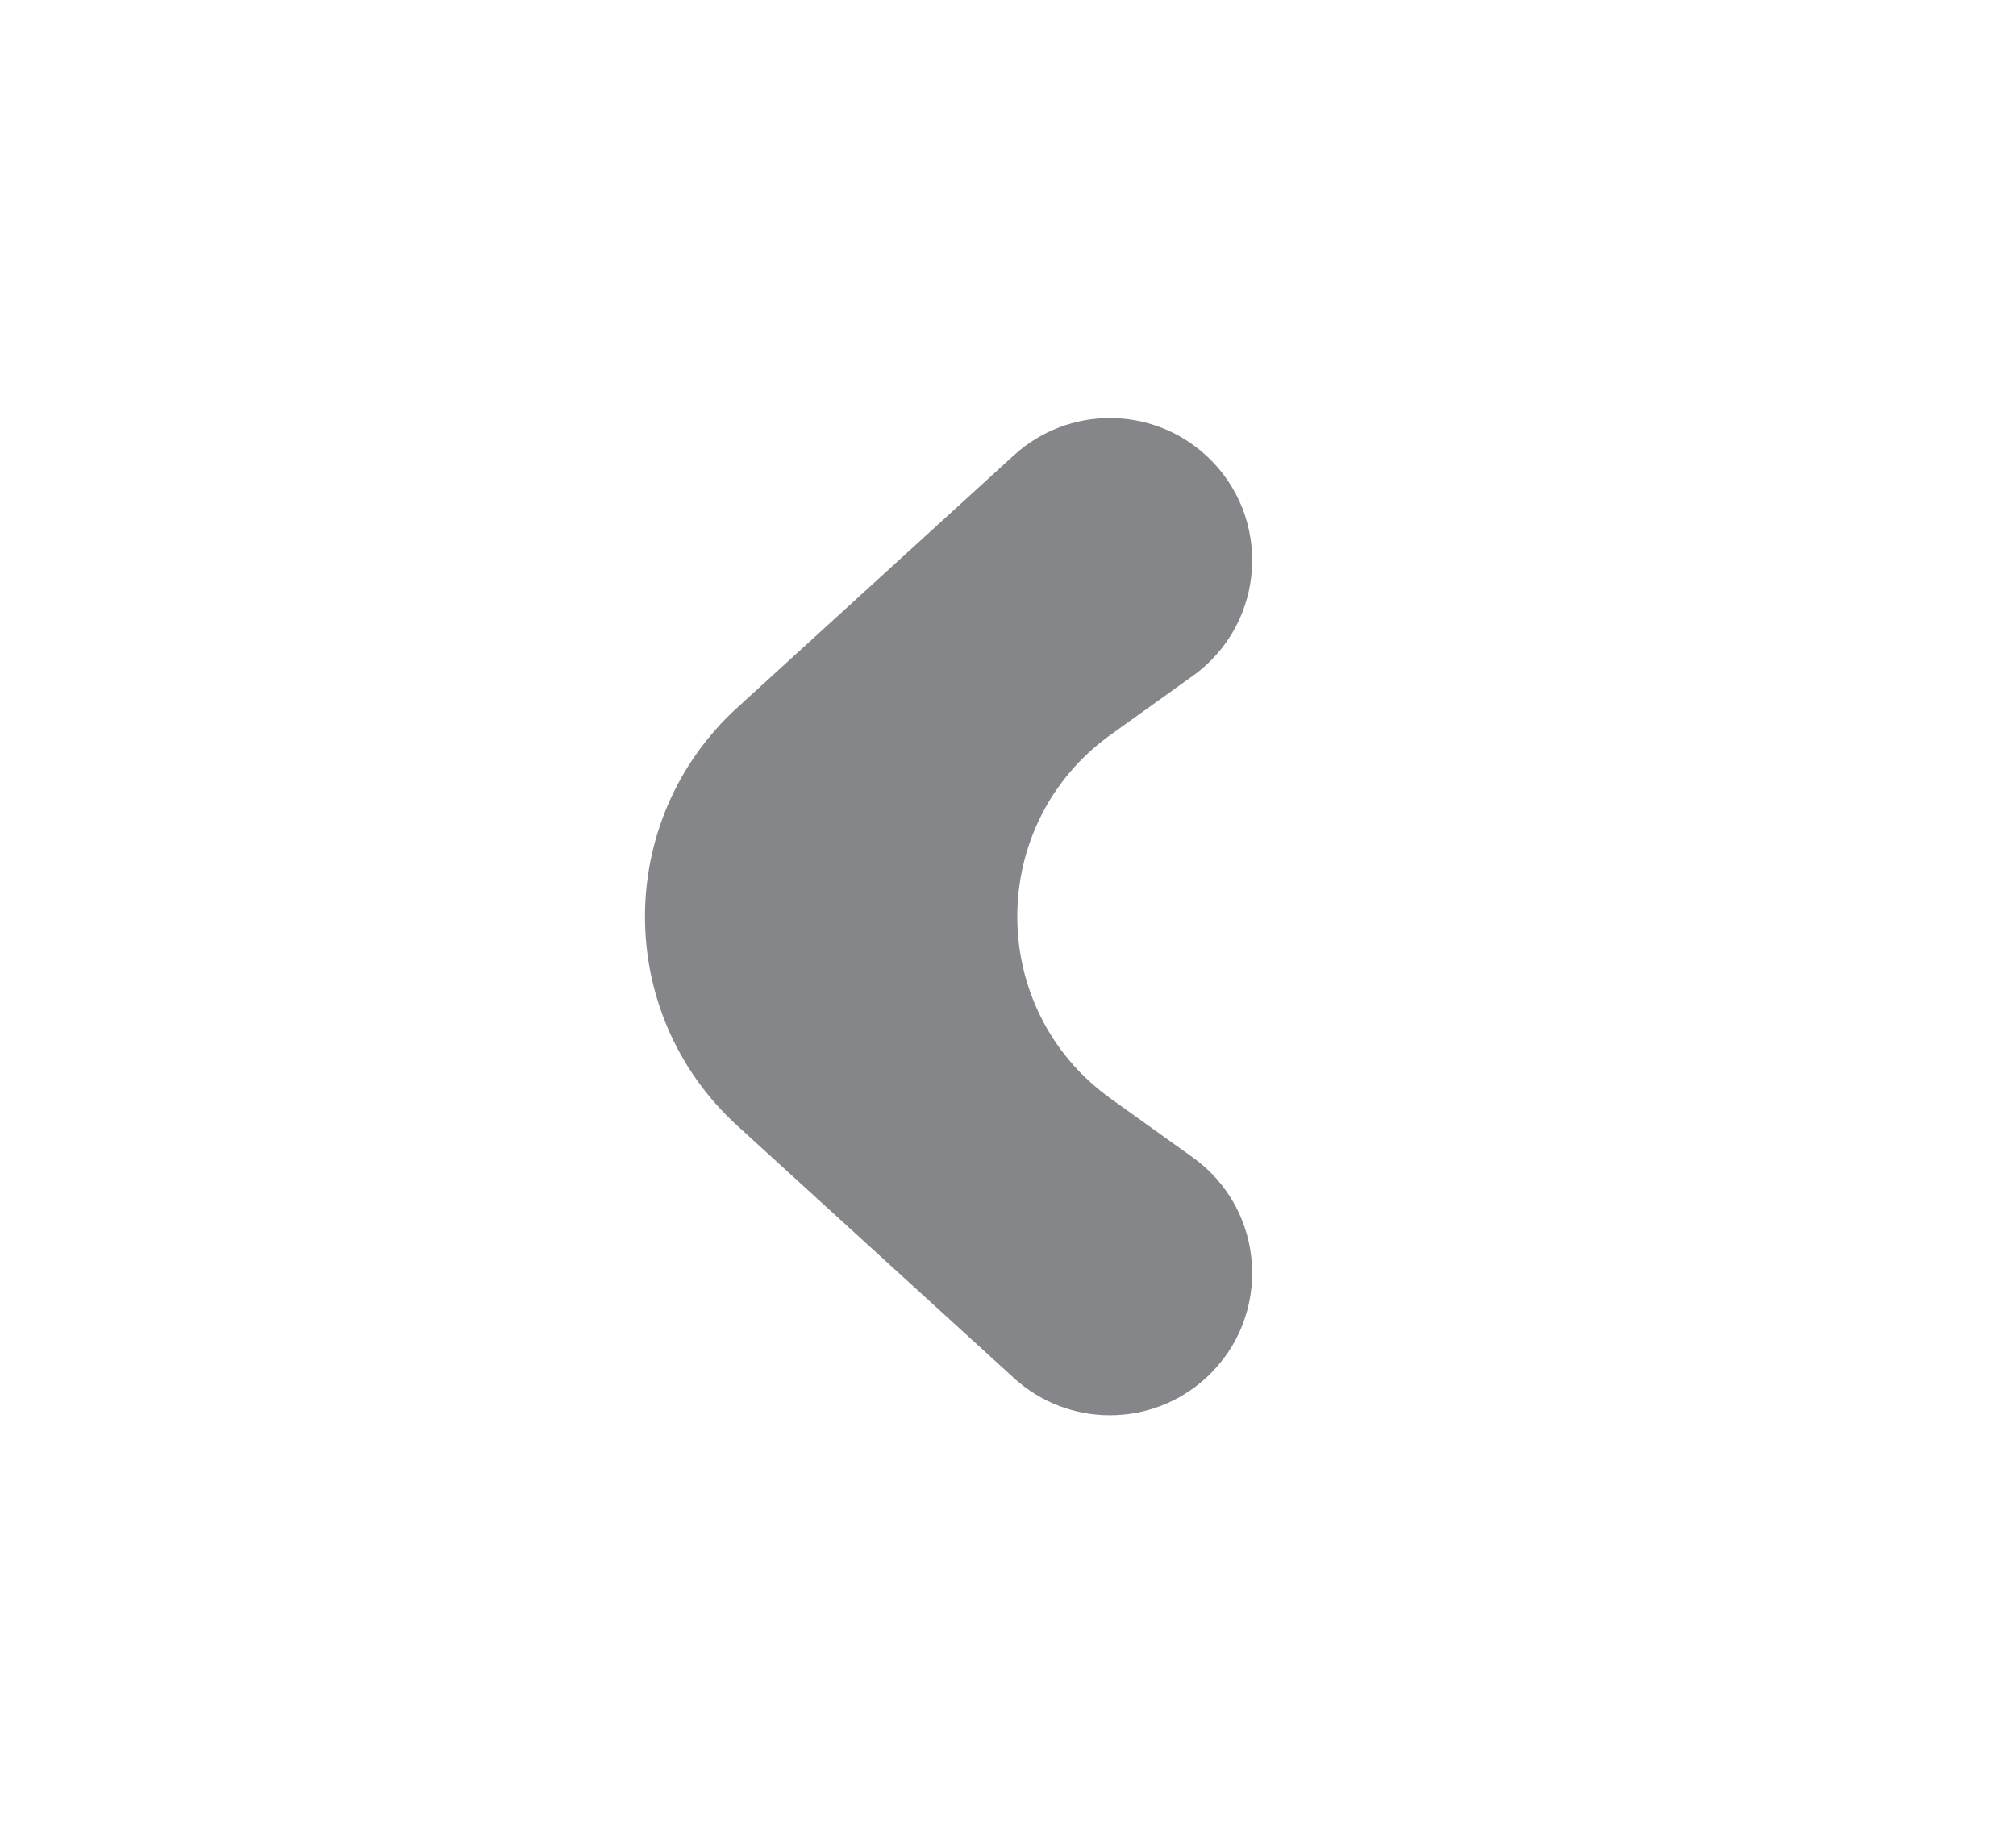
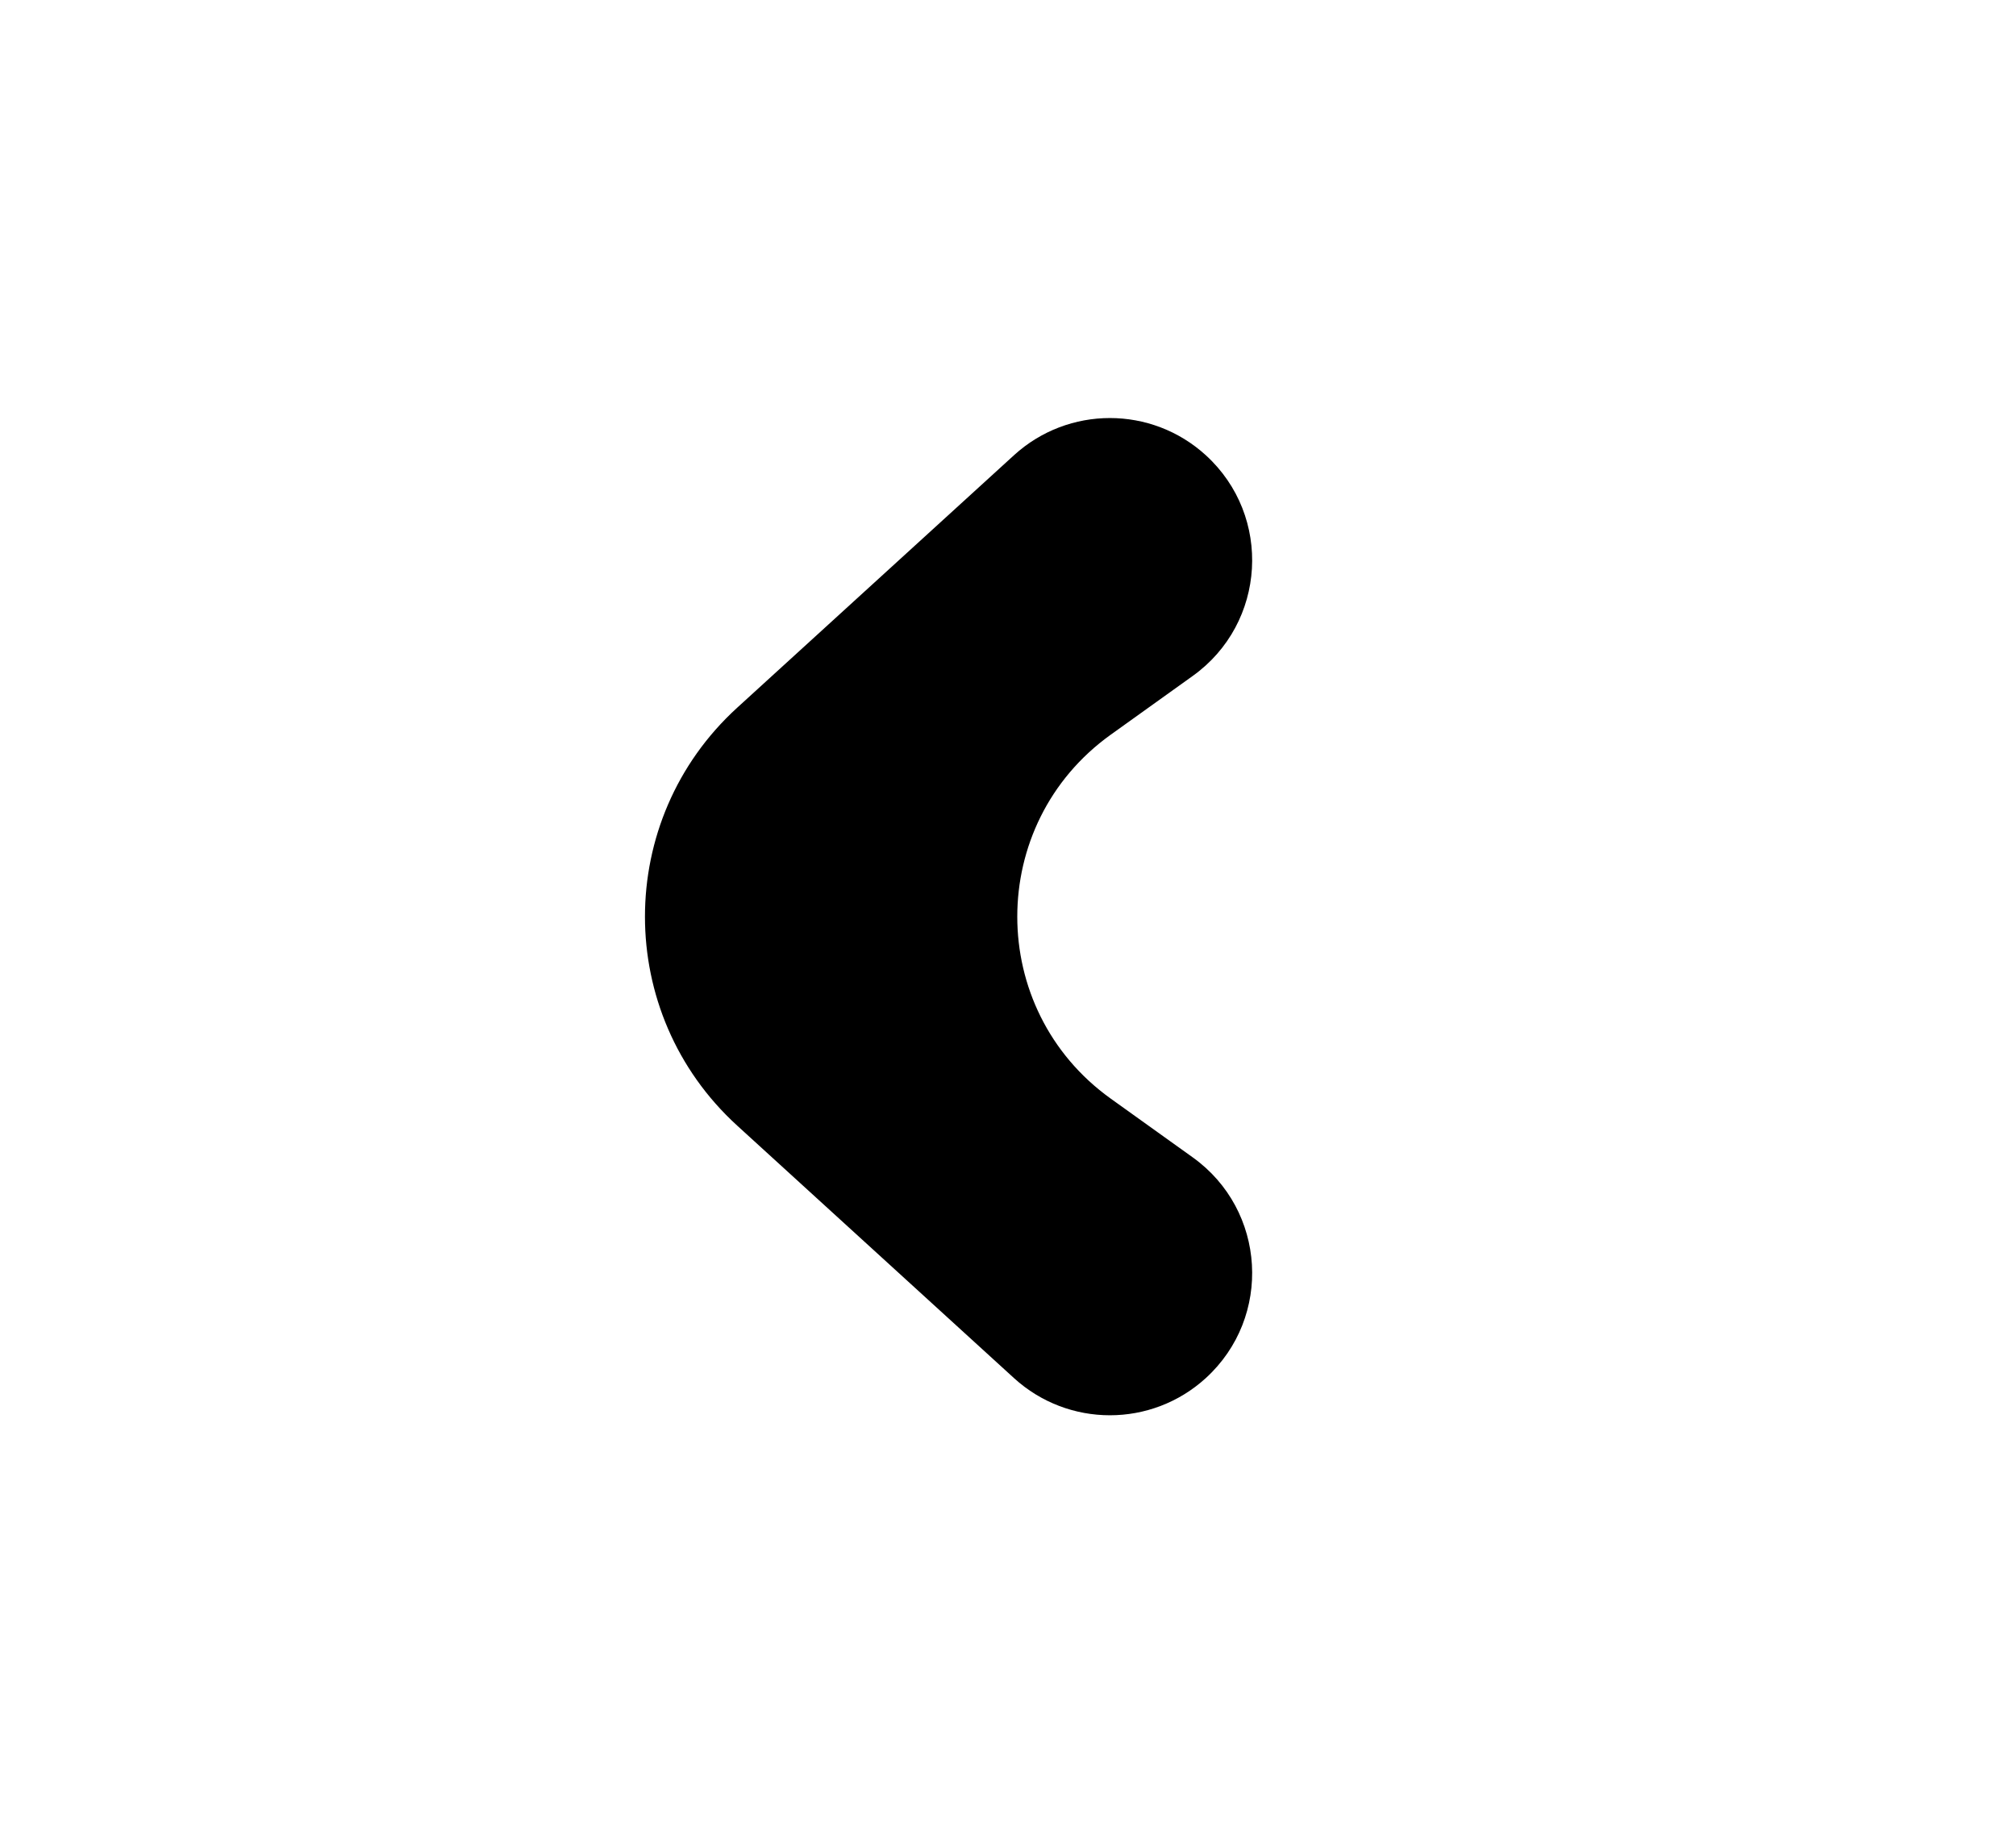
- <svg xmlns="http://www.w3.org/2000/svg" width="57" height="52" viewBox="0 0 57 52" fill="none">
-   <path d="M33.724 19.115C35.803 17.625 35.982 14.597 34.092 12.873C32.556 11.472 30.206 11.472 28.67 12.873L20.844 20.013C17.366 23.186 17.366 28.66 20.844 31.833L28.67 38.973C30.206 40.374 32.556 40.374 34.092 38.973C35.982 37.248 35.803 34.221 33.724 32.731L31.406 31.07C27.881 28.544 27.881 23.302 31.406 20.776L33.724 19.115Z" fill="#85868A" />
+ <svg xmlns="http://www.w3.org/2000/svg" width="57" height="52" viewBox="0 0 57 52" fill="currentColor">
+   <path d="M33.724 19.115C35.803 17.625 35.982 14.597 34.092 12.873C32.556 11.472 30.206 11.472 28.67 12.873L20.844 20.013C17.366 23.186 17.366 28.66 20.844 31.833L28.67 38.973C30.206 40.374 32.556 40.374 34.092 38.973C35.982 37.248 35.803 34.221 33.724 32.731L31.406 31.07C27.881 28.544 27.881 23.302 31.406 20.776L33.724 19.115Z" fill="currentColor" />
</svg>
